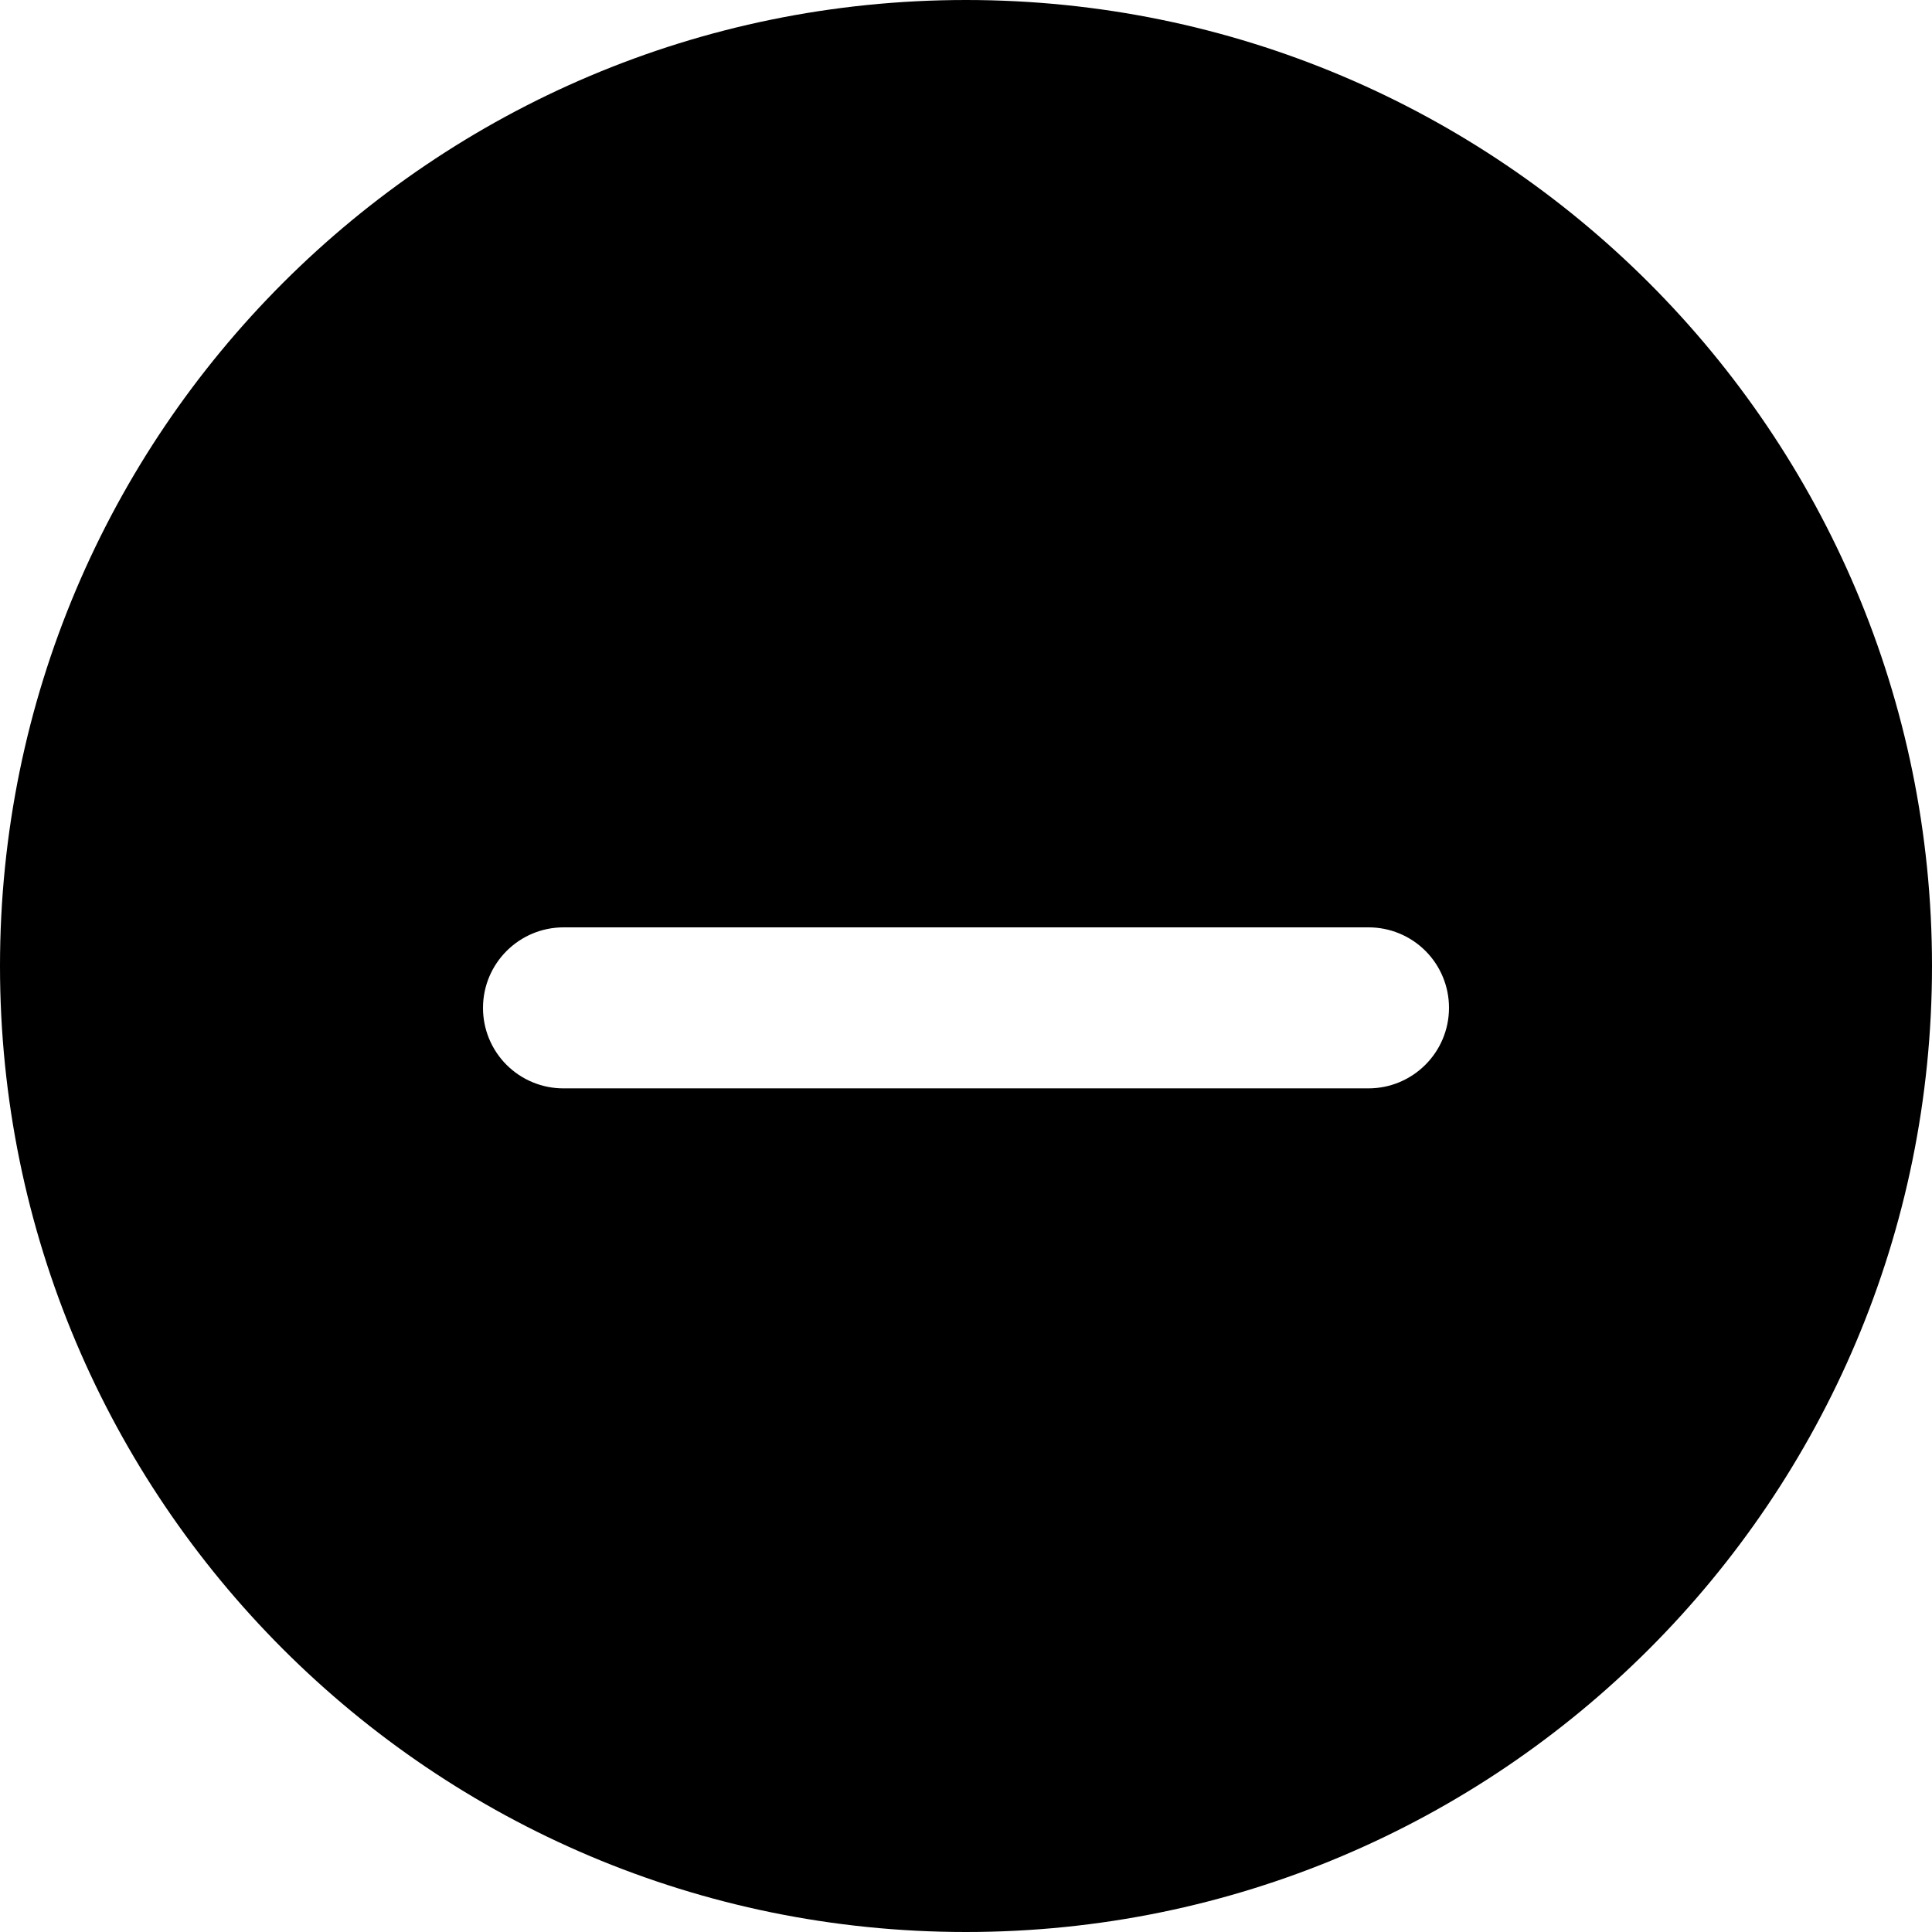
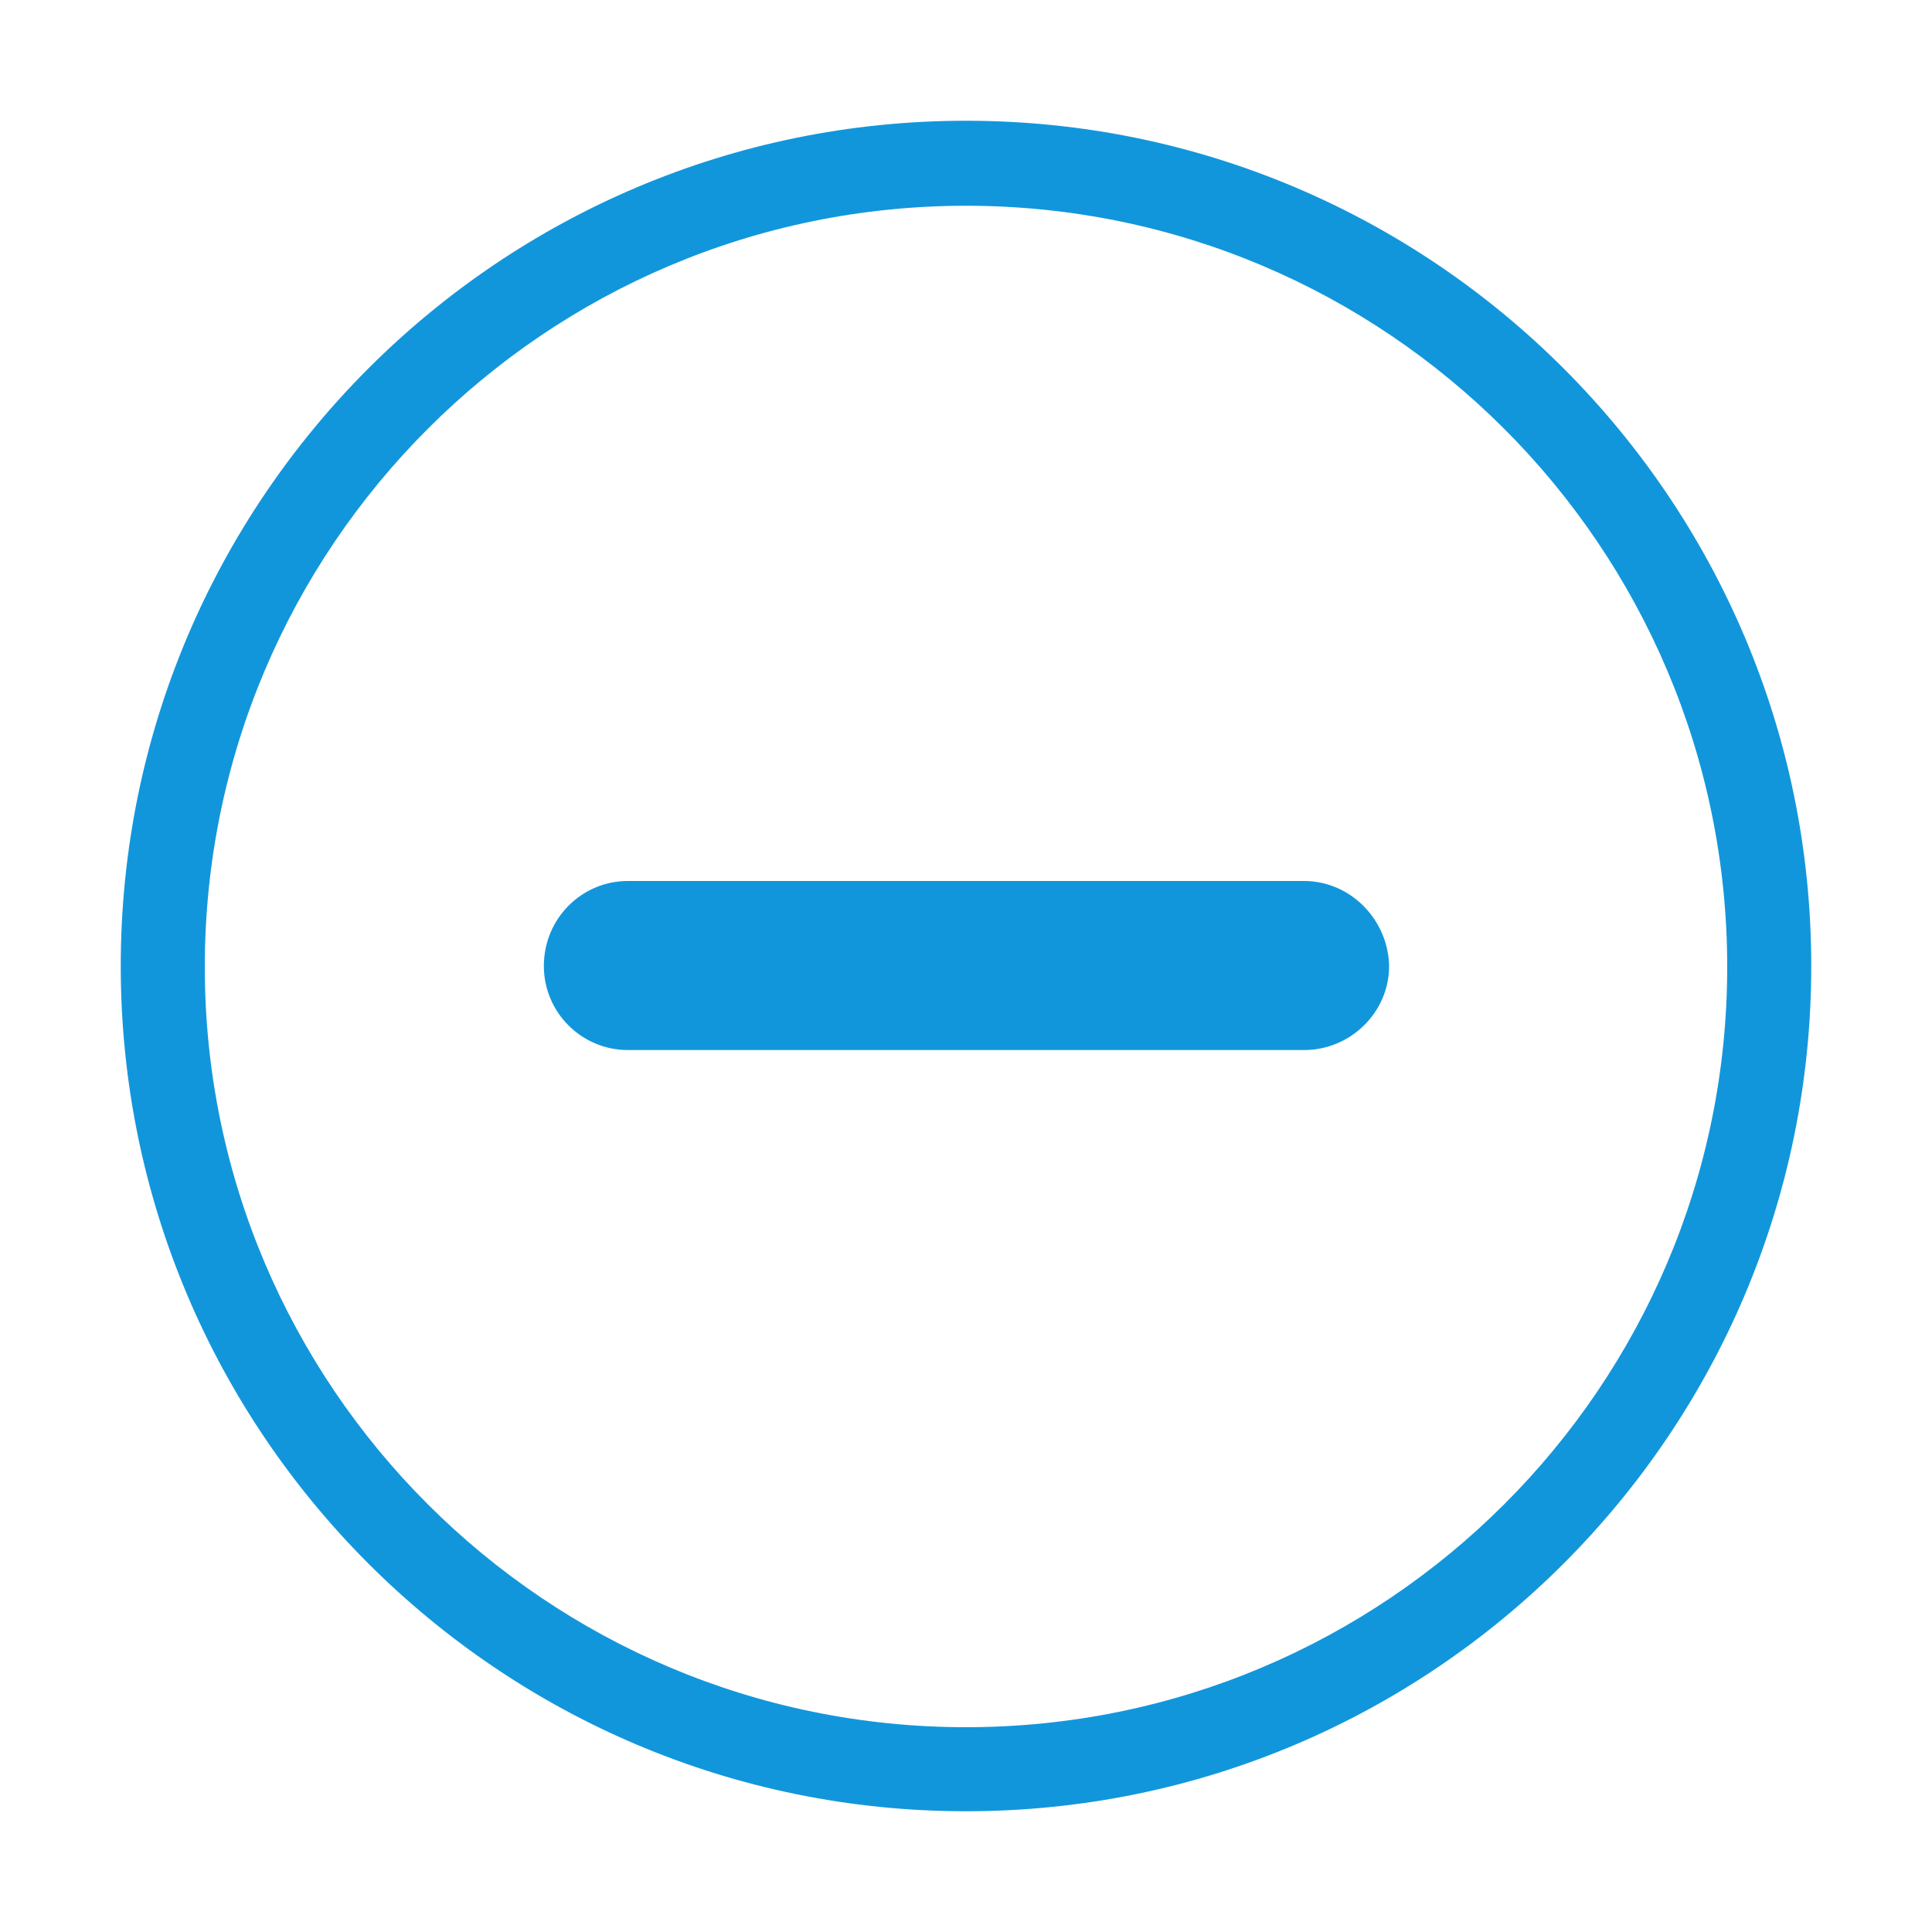
- <svg xmlns="http://www.w3.org/2000/svg" t="1742975032238" class="icon" viewBox="0 0 1024 1024" version="1.1" p-id="9703">
-   <path d="M512 1024C229.233 1024 0 794.767 0 512S229.233 0 512 0s512 229.233 512 512-229.233 512-512 512zM256 534.18a42.598 42.598 0 0 0 42.762 42.68h426.476a42.721 42.721 0 0 0 42.762-42.68A42.598 42.598 0 0 0 725.238 491.52H298.762a42.721 42.721 0 0 0-42.762 42.66z" p-id="9704" />
+ <svg xmlns="http://www.w3.org/2000/svg" t="1748567870559" class="icon" viewBox="0 0 1024 1024" version="1.1" p-id="16669" width="32" height="32">
+   <path d="M691.2 466.944H332.8c-24.576 0-44.544 19.968-44.544 45.056 0 24.576 19.968 44.544 44.544 44.544h358.4c24.576 0 45.056-19.968 45.056-44.544-0.512-24.576-20.48-45.056-45.056-45.056z m-179.2-402.944c-247.296 0-448 200.704-448 448s200.704 448 448 448 448-200.704 448-448-200.704-448-448-448z m0 851.456c-222.72 0-403.456-180.736-403.456-402.944 0-222.72 180.736-403.456 403.456-403.456s403.456 180.736 403.456 403.456c0 222.208-180.736 402.944-403.456 402.944z" fill="#1296db" p-id="16670" />
</svg>
